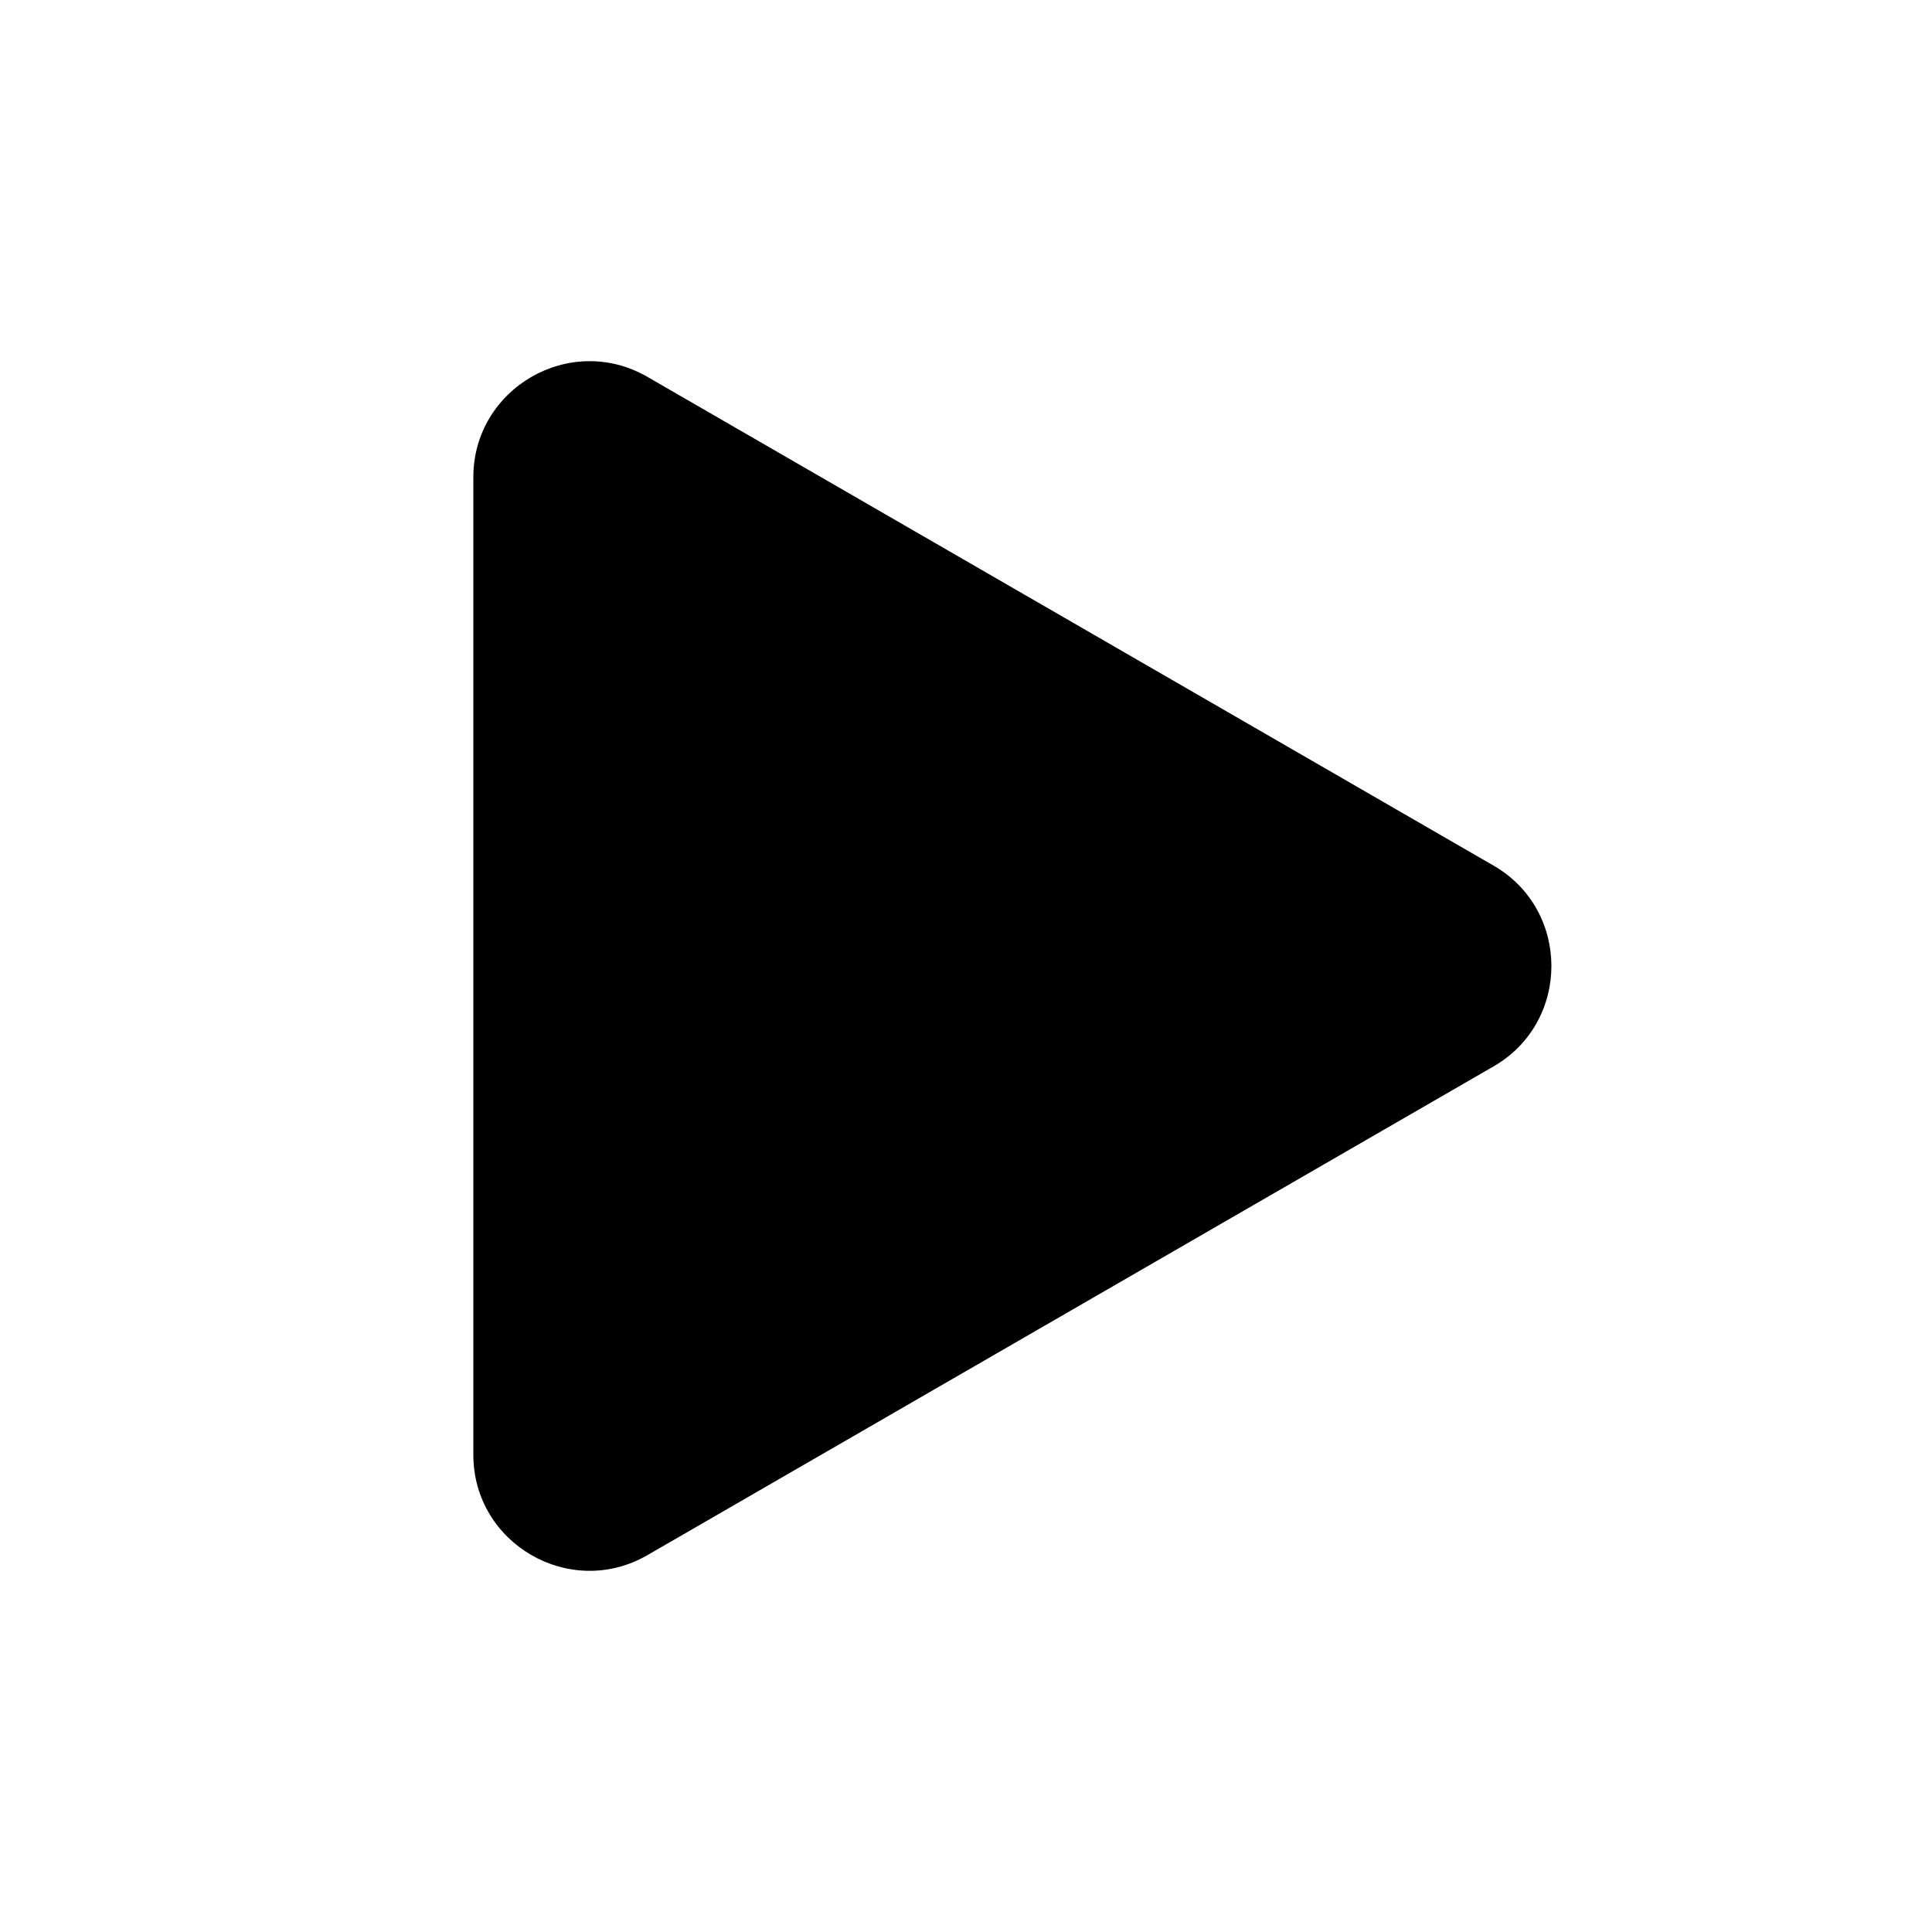
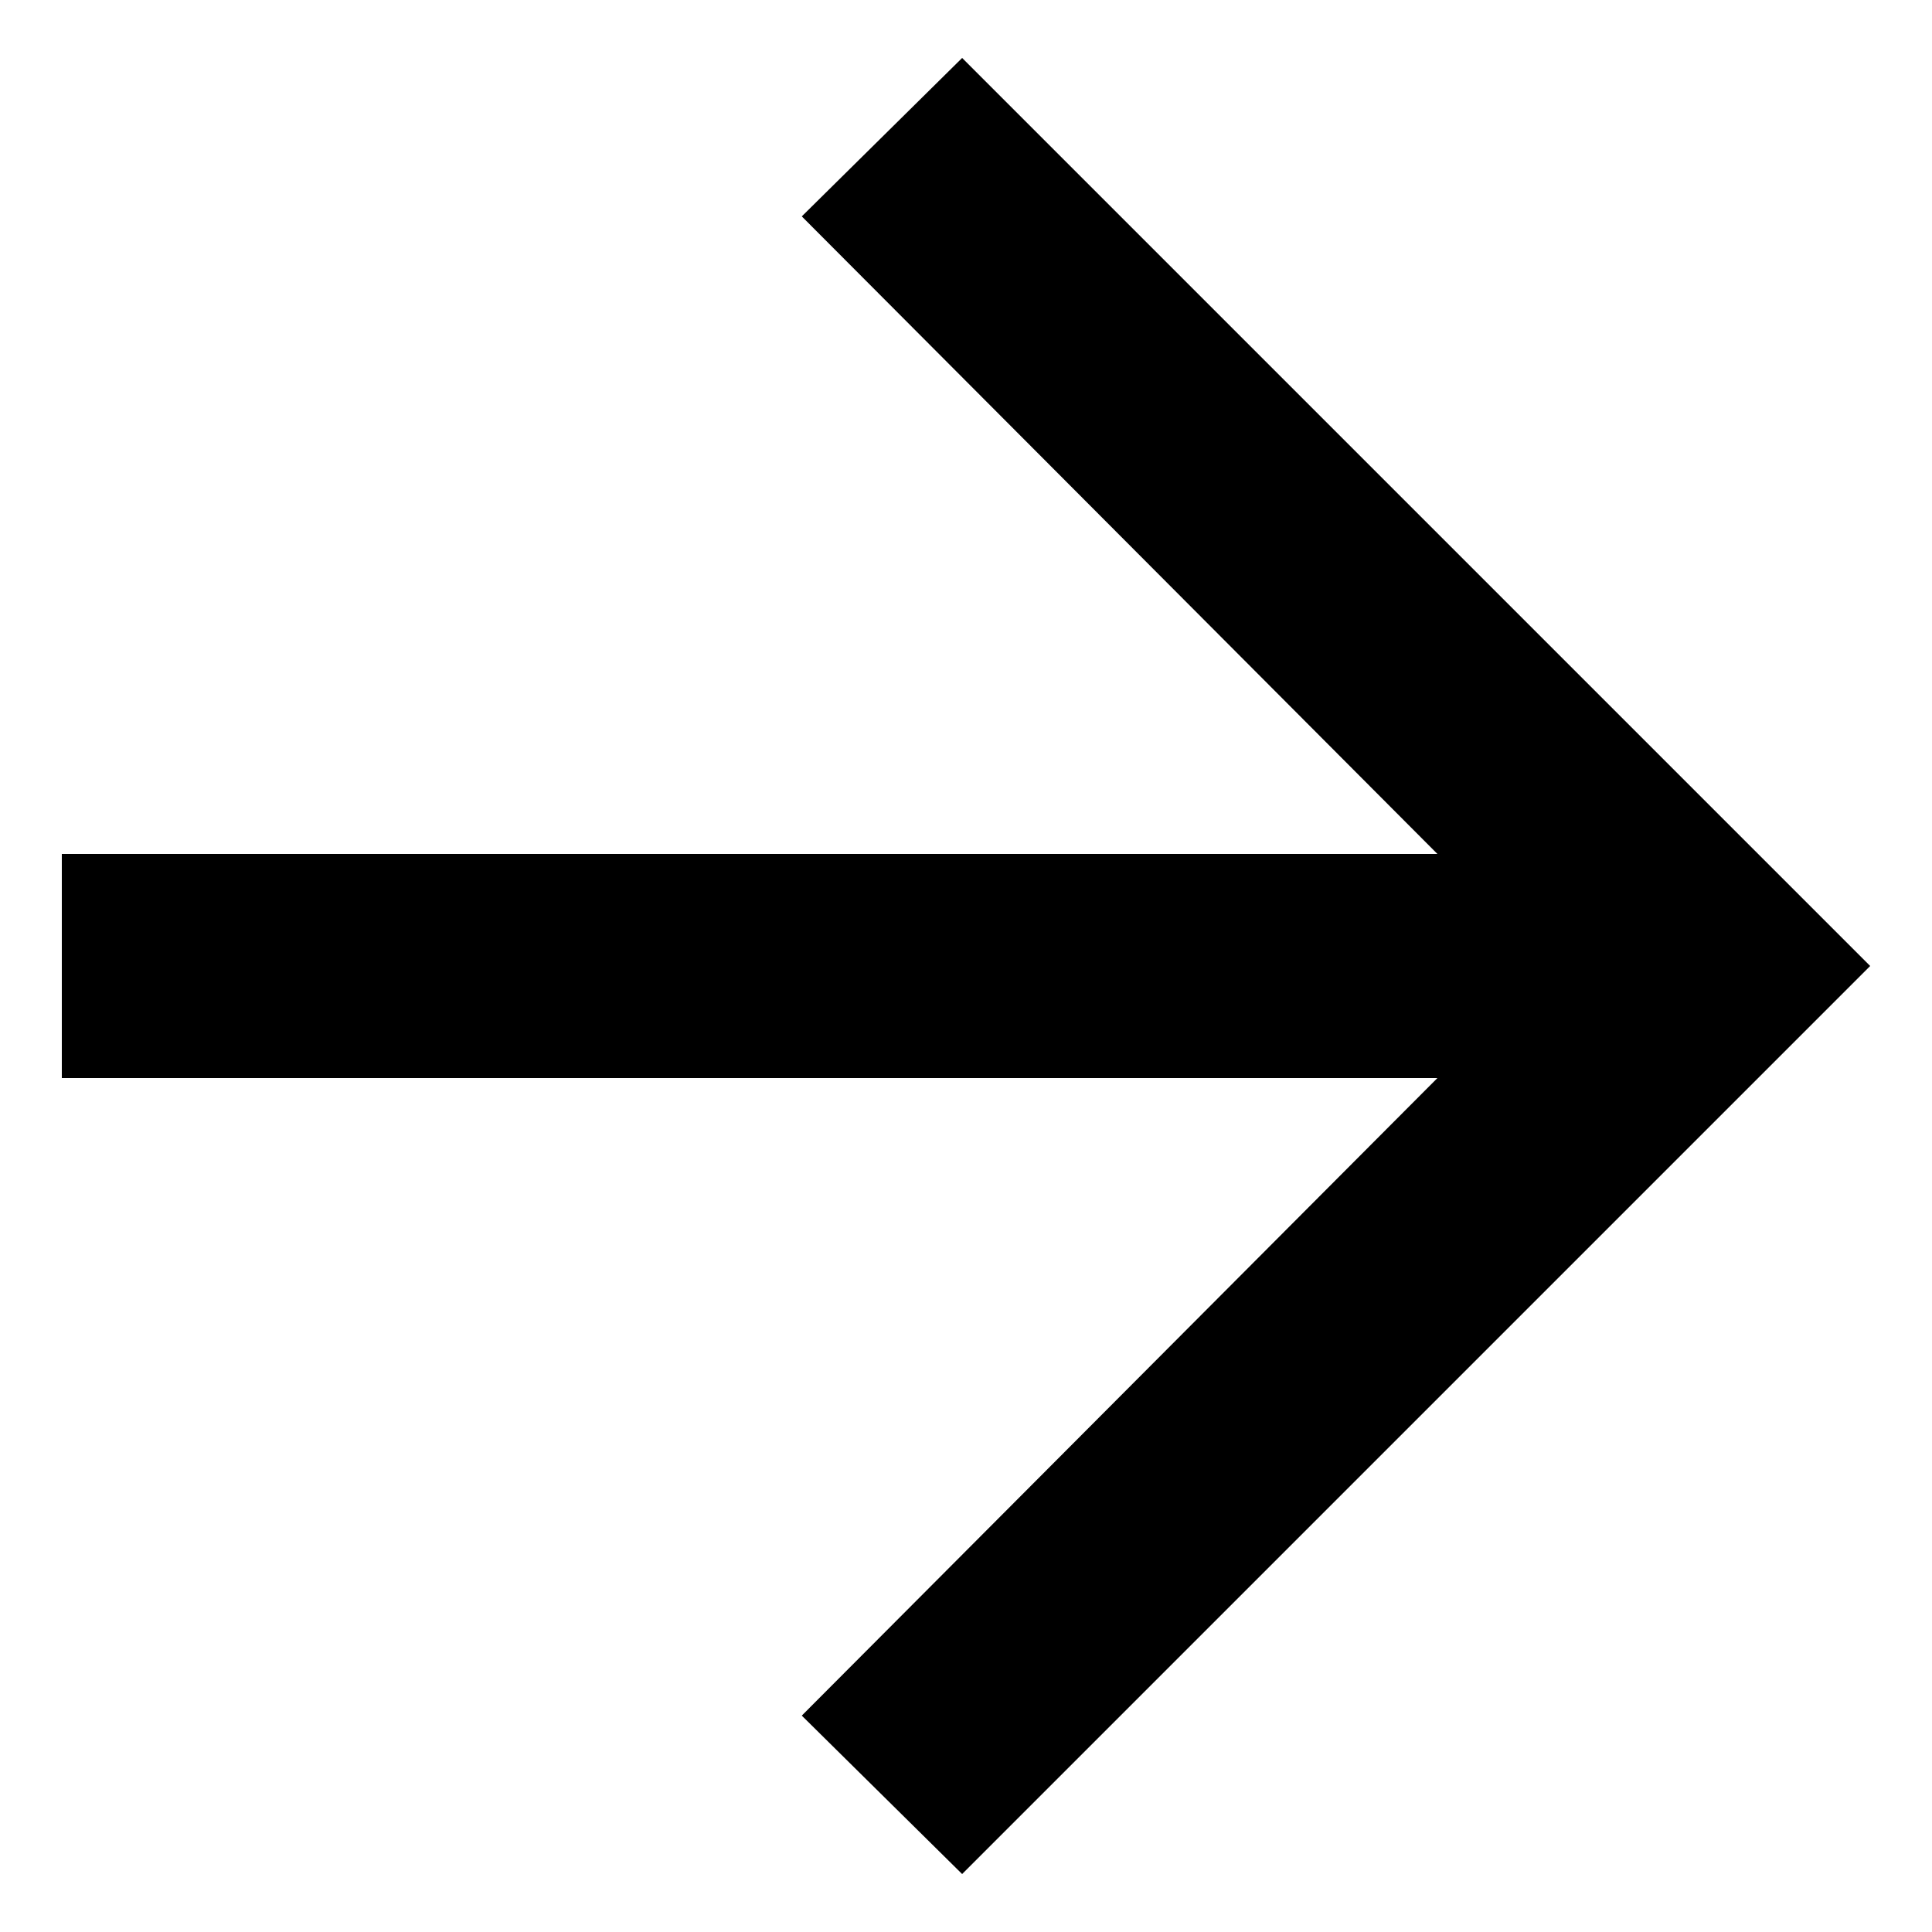
- <svg xmlns="http://www.w3.org/2000/svg" version="1.1" id="Layer_1" x="0px" y="0px" width="100px" height="100px" viewBox="0 0 100 100" style="enable-background:new 0 0 100 100;" xml:space="preserve">
-   <path d="M77.3,44.8L33.5,19.5c-4-2.3-9,0.6-9,5.2l0,50.6c0,4.6,5,7.5,9,5.2l43.8-25.3C81.3,52.9,81.3,47.1,77.3,44.8z" />
+ <svg xmlns="http://www.w3.org/2000/svg" version="1.1" id="Layer_1" x="0px" y="0px" viewBox="0 0 100 100" style="enable-background:new 0 0 100 100;" xml:space="preserve">
+   <polygon points="96.8,50 49.8,3 41.5,11.2 74.4,44.2 3.2,44.2 3.2,55.8 74.4,55.8 41.5,88.8 49.8,97 88.5,58.3 88.5,58.3 " />
</svg>
